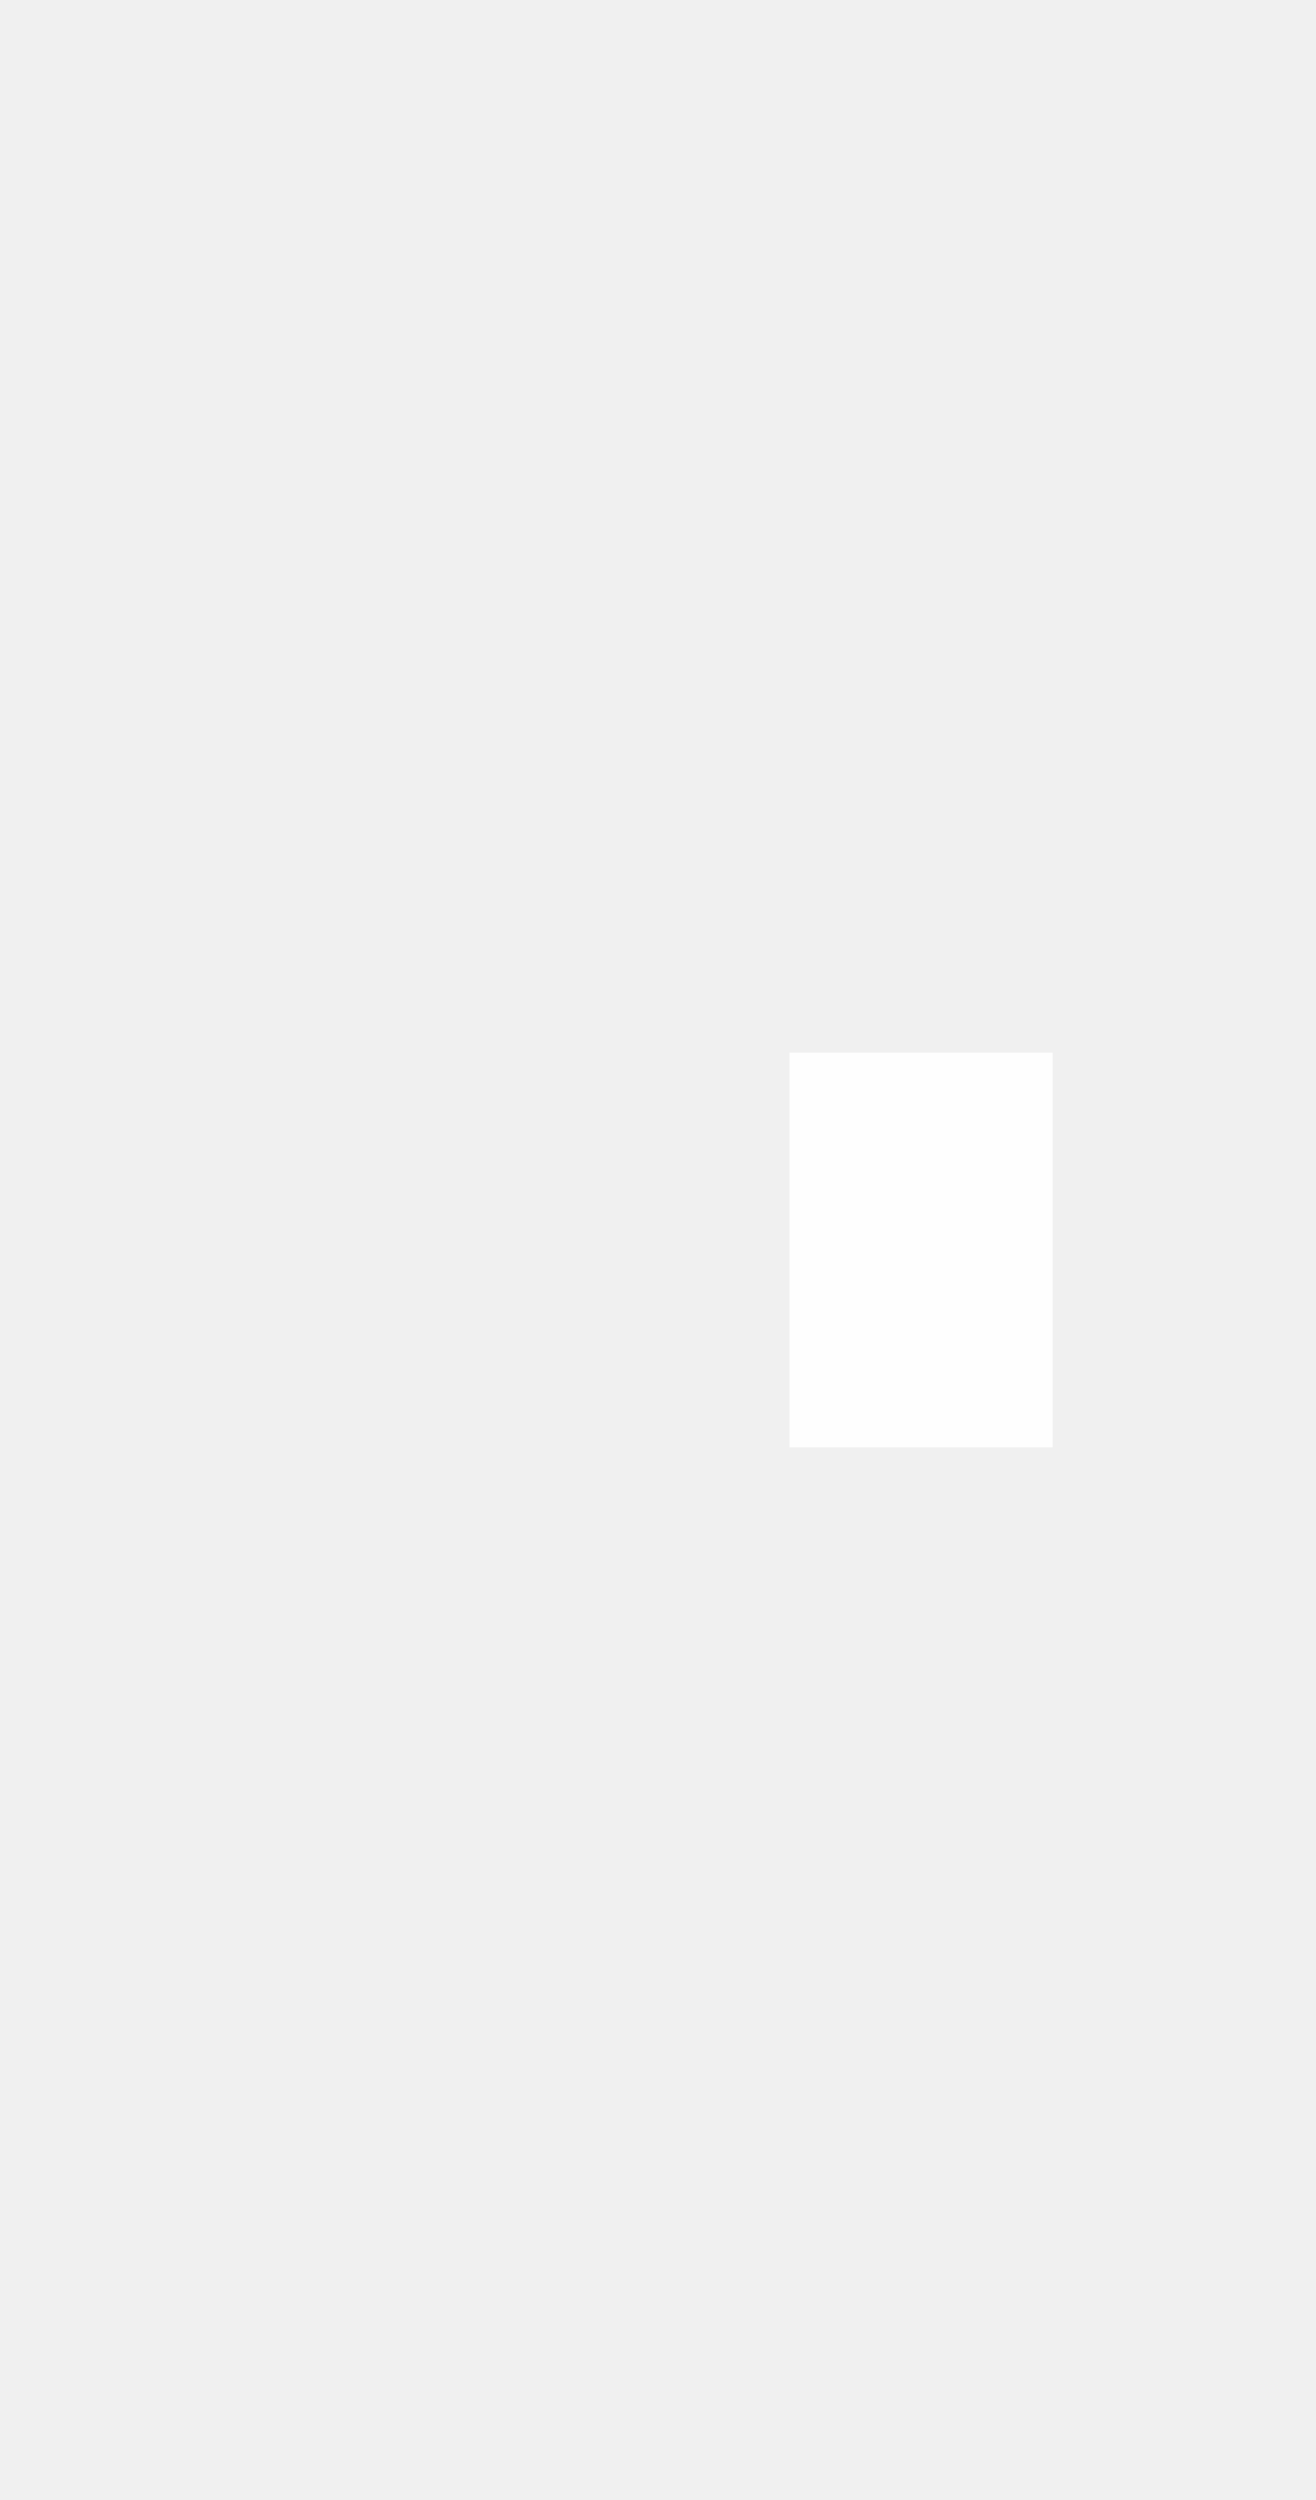
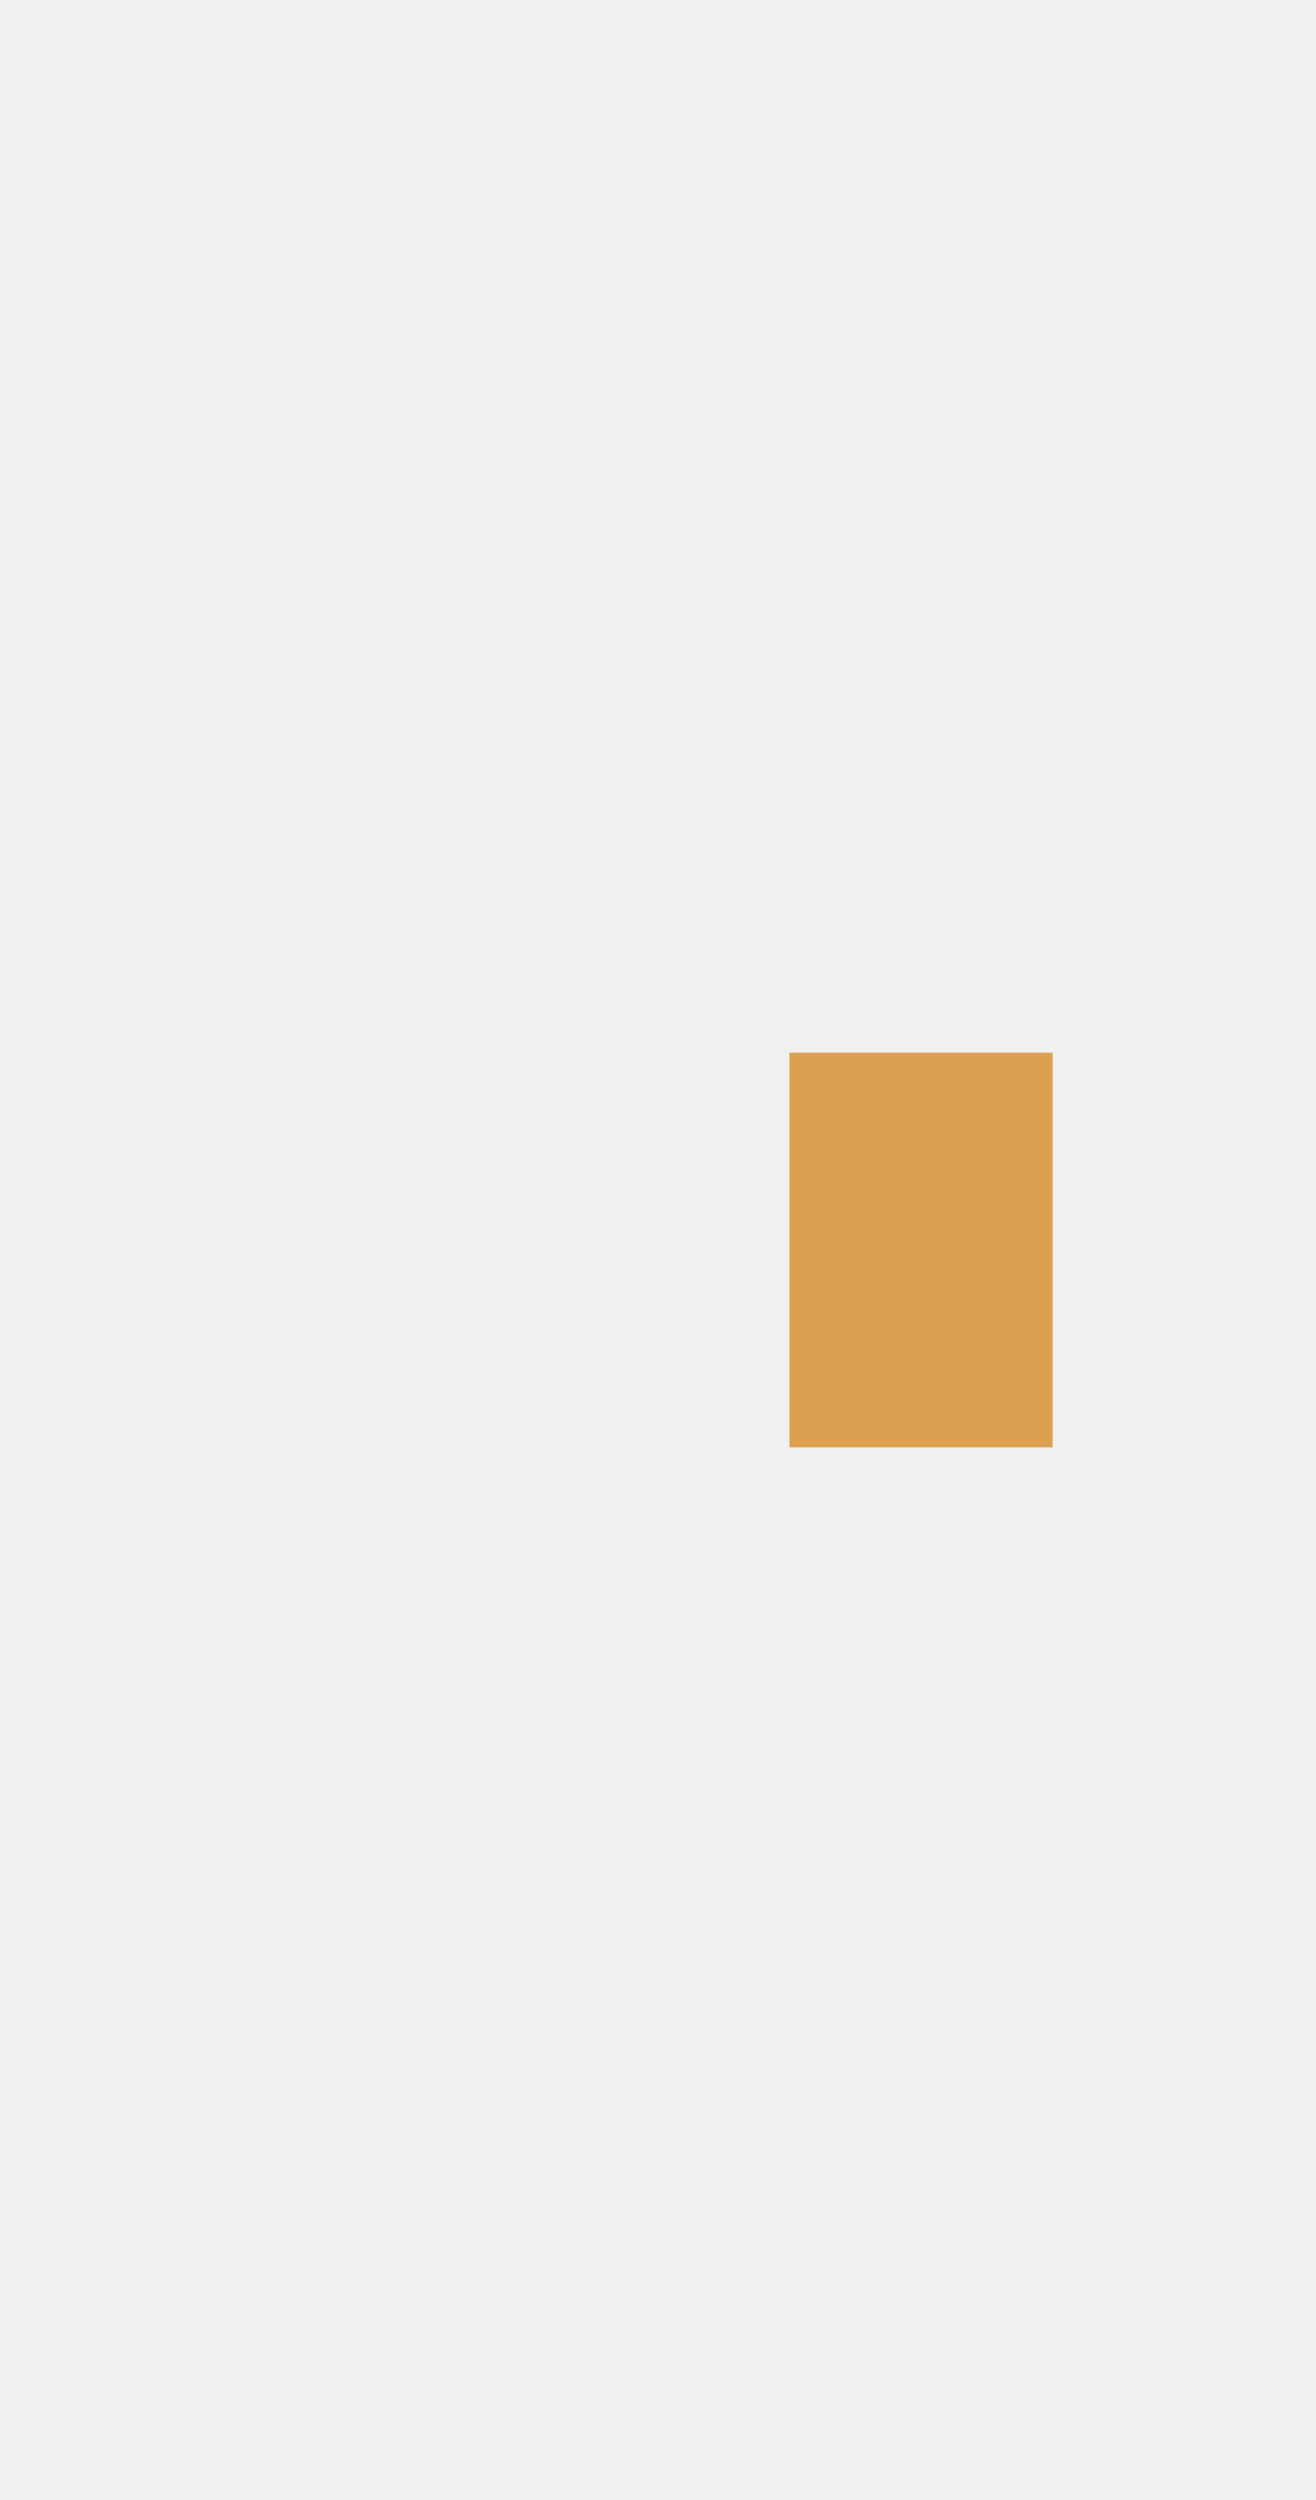
<svg xmlns="http://www.w3.org/2000/svg" width="10" height="19" id="svg2" version="1.1">
  <defs id="defs4">
    <clipPath clipPathUnits="userSpaceOnUse" id="clipPath4069">
      <rect style="opacity:0.12;color:#000000;fill:#ff00ff;fill-opacity:1;fill-rule:nonzero;stroke:none;stroke-width:1;marker:none;visibility:visible;display:inline;overflow:visible;enable-background:accumulate" id="rect4071" width="10" height="19" x="20" y="1033.362" />
    </clipPath>
  </defs>
  <g id="layer1" transform="translate(0,-1033.362)">
-     <rect style="fill:#ffffff;fill-opacity:0.902;fill-rule:evenodd;stroke:none;stroke-width:1px;stroke-linecap:butt;stroke-linejoin:miter;stroke-opacity:1" id="rect3338" width="2" height="3" x="6" y="1041.362" ry="3.0675728e-06" />
+     <rect style="fill:#D89840;fill-opacity:0.902;fill-rule:evenodd;stroke:none;stroke-width:1px;stroke-linecap:butt;stroke-linejoin:miter;stroke-opacity:1" id="rect3338" width="2" height="3" x="6" y="1041.362" ry="3.0675728e-06" />
  </g>
</svg>
